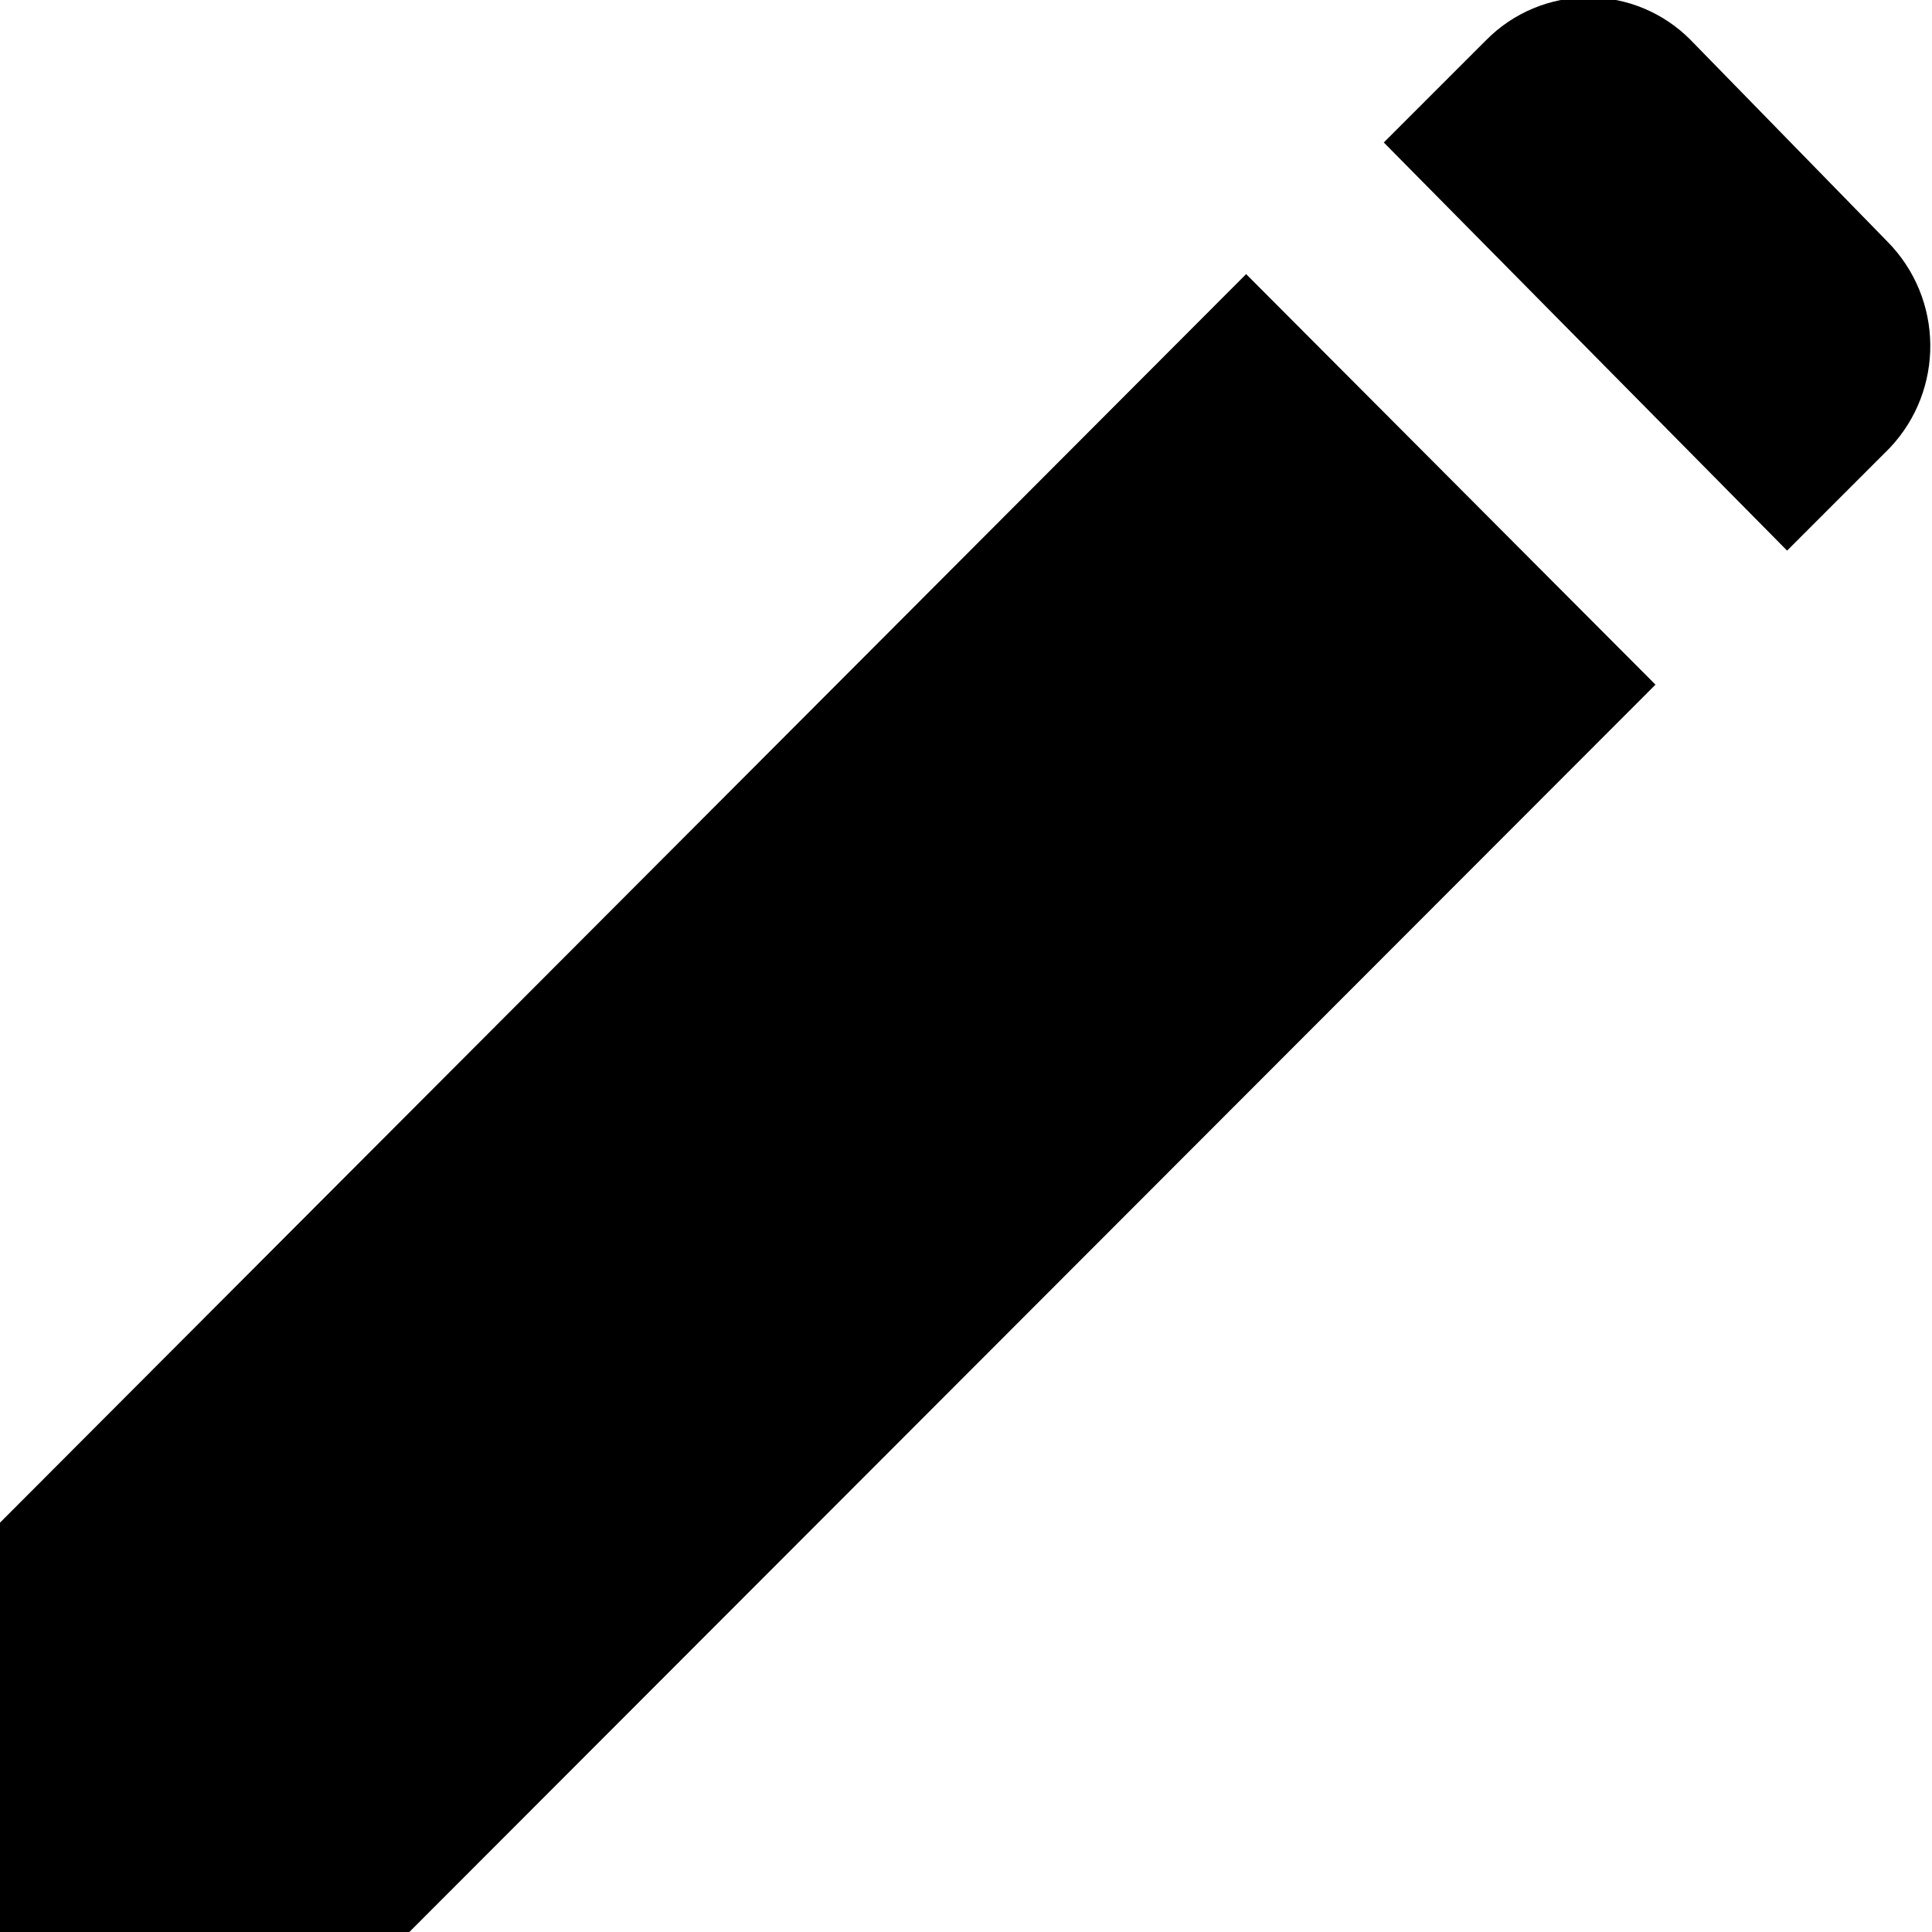
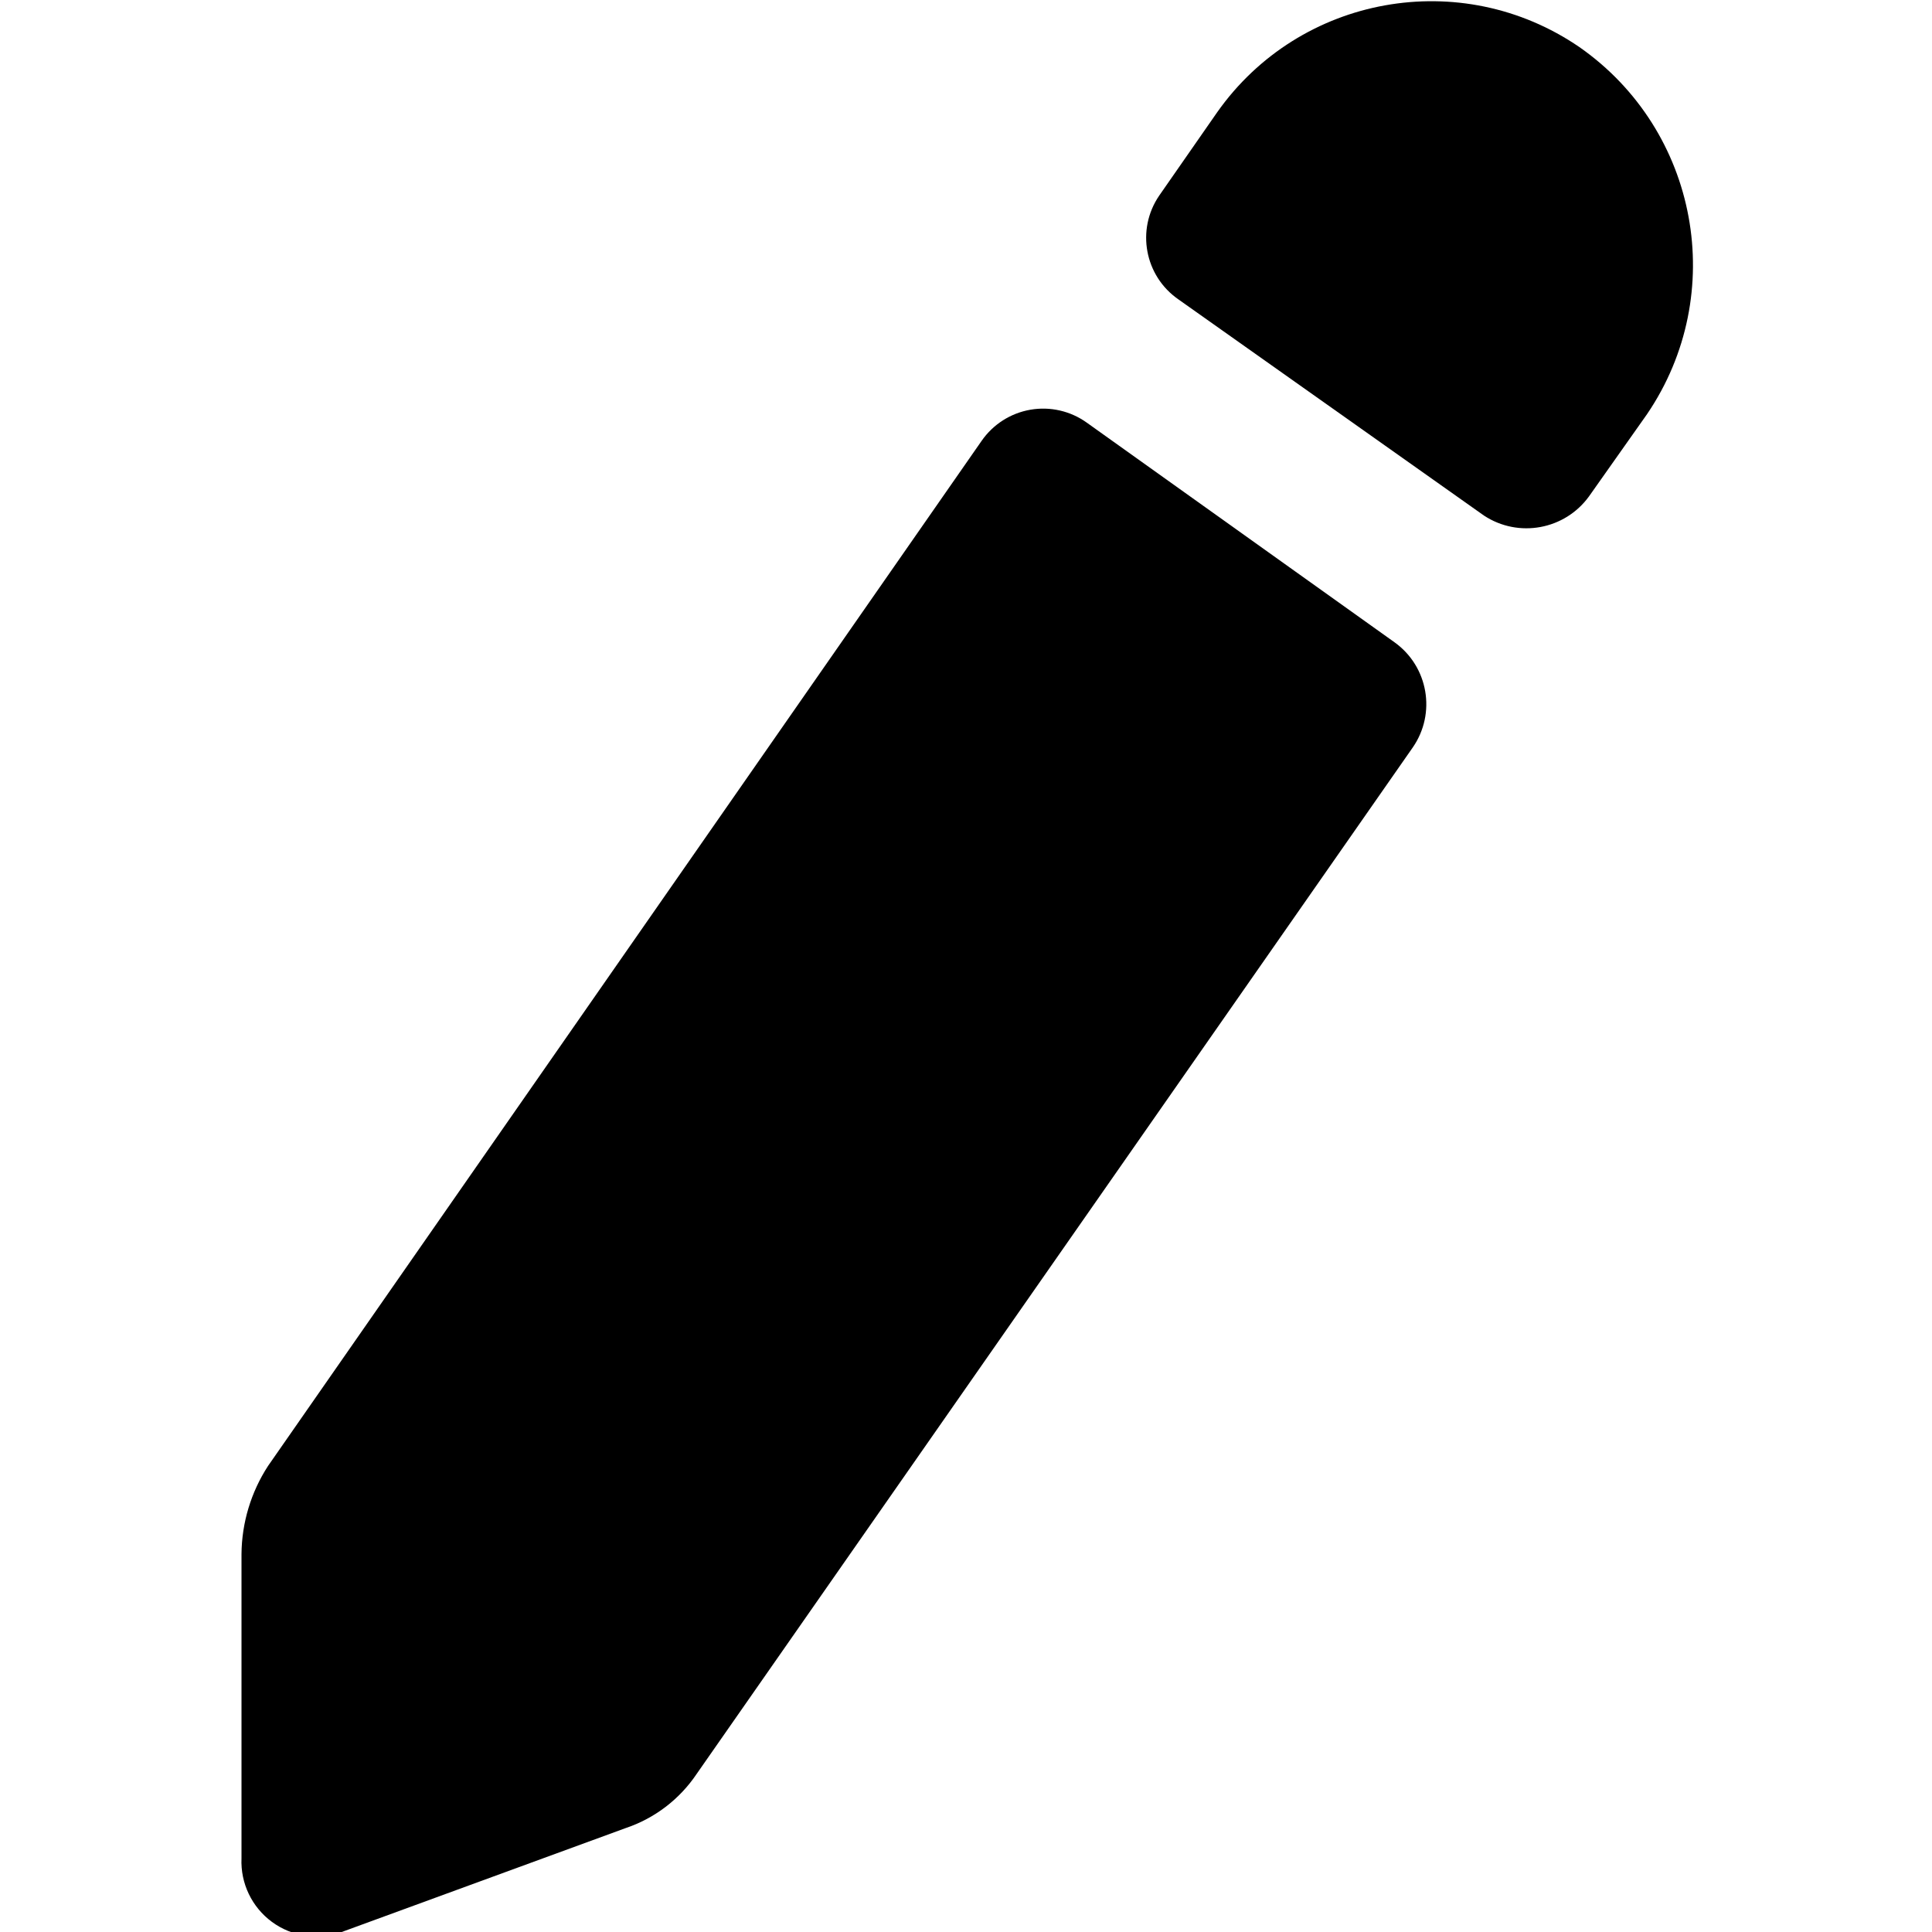
- <svg xmlns="http://www.w3.org/2000/svg" viewBox="0 0 16 16">
-   <g id="Icon">
-     <path d="M0,12.61V16H3.39L13.71,5.67,10.32,2.27ZM15.63,2,14,.33a1.19,1.19,0,0,0-1.69,0l-.85.85L14.8,4.56l.85-.85A1.23,1.23,0,0,0,15.63,2Z" />
-   </g>
+ <svg xmlns="http://www.w3.org/2000/svg" id="Icon" viewBox="0 0 16 16">
+   <path d="M2.83,16l2.35-.86a1.15,1.15,0,0,0,.59-.45l5.93-8.5a.63.63,0,0,0-.15-.87L9,3.5a.62.62,0,0,0-.87.15L2.22,12.14a1.36,1.36,0,0,0-.22.73v2.52A.62.62,0,0,0,2.83,16Z" />
+   <path d="M13.08.39a2.17,2.17,0,0,0-3,.54l-.48.69a.62.62,0,0,0,.16.86l2.53,1.79a.64.64,0,0,0,.87-.16l.48-.68A2.2,2.2,0,0,0,13.08.39Z" />
</svg>
